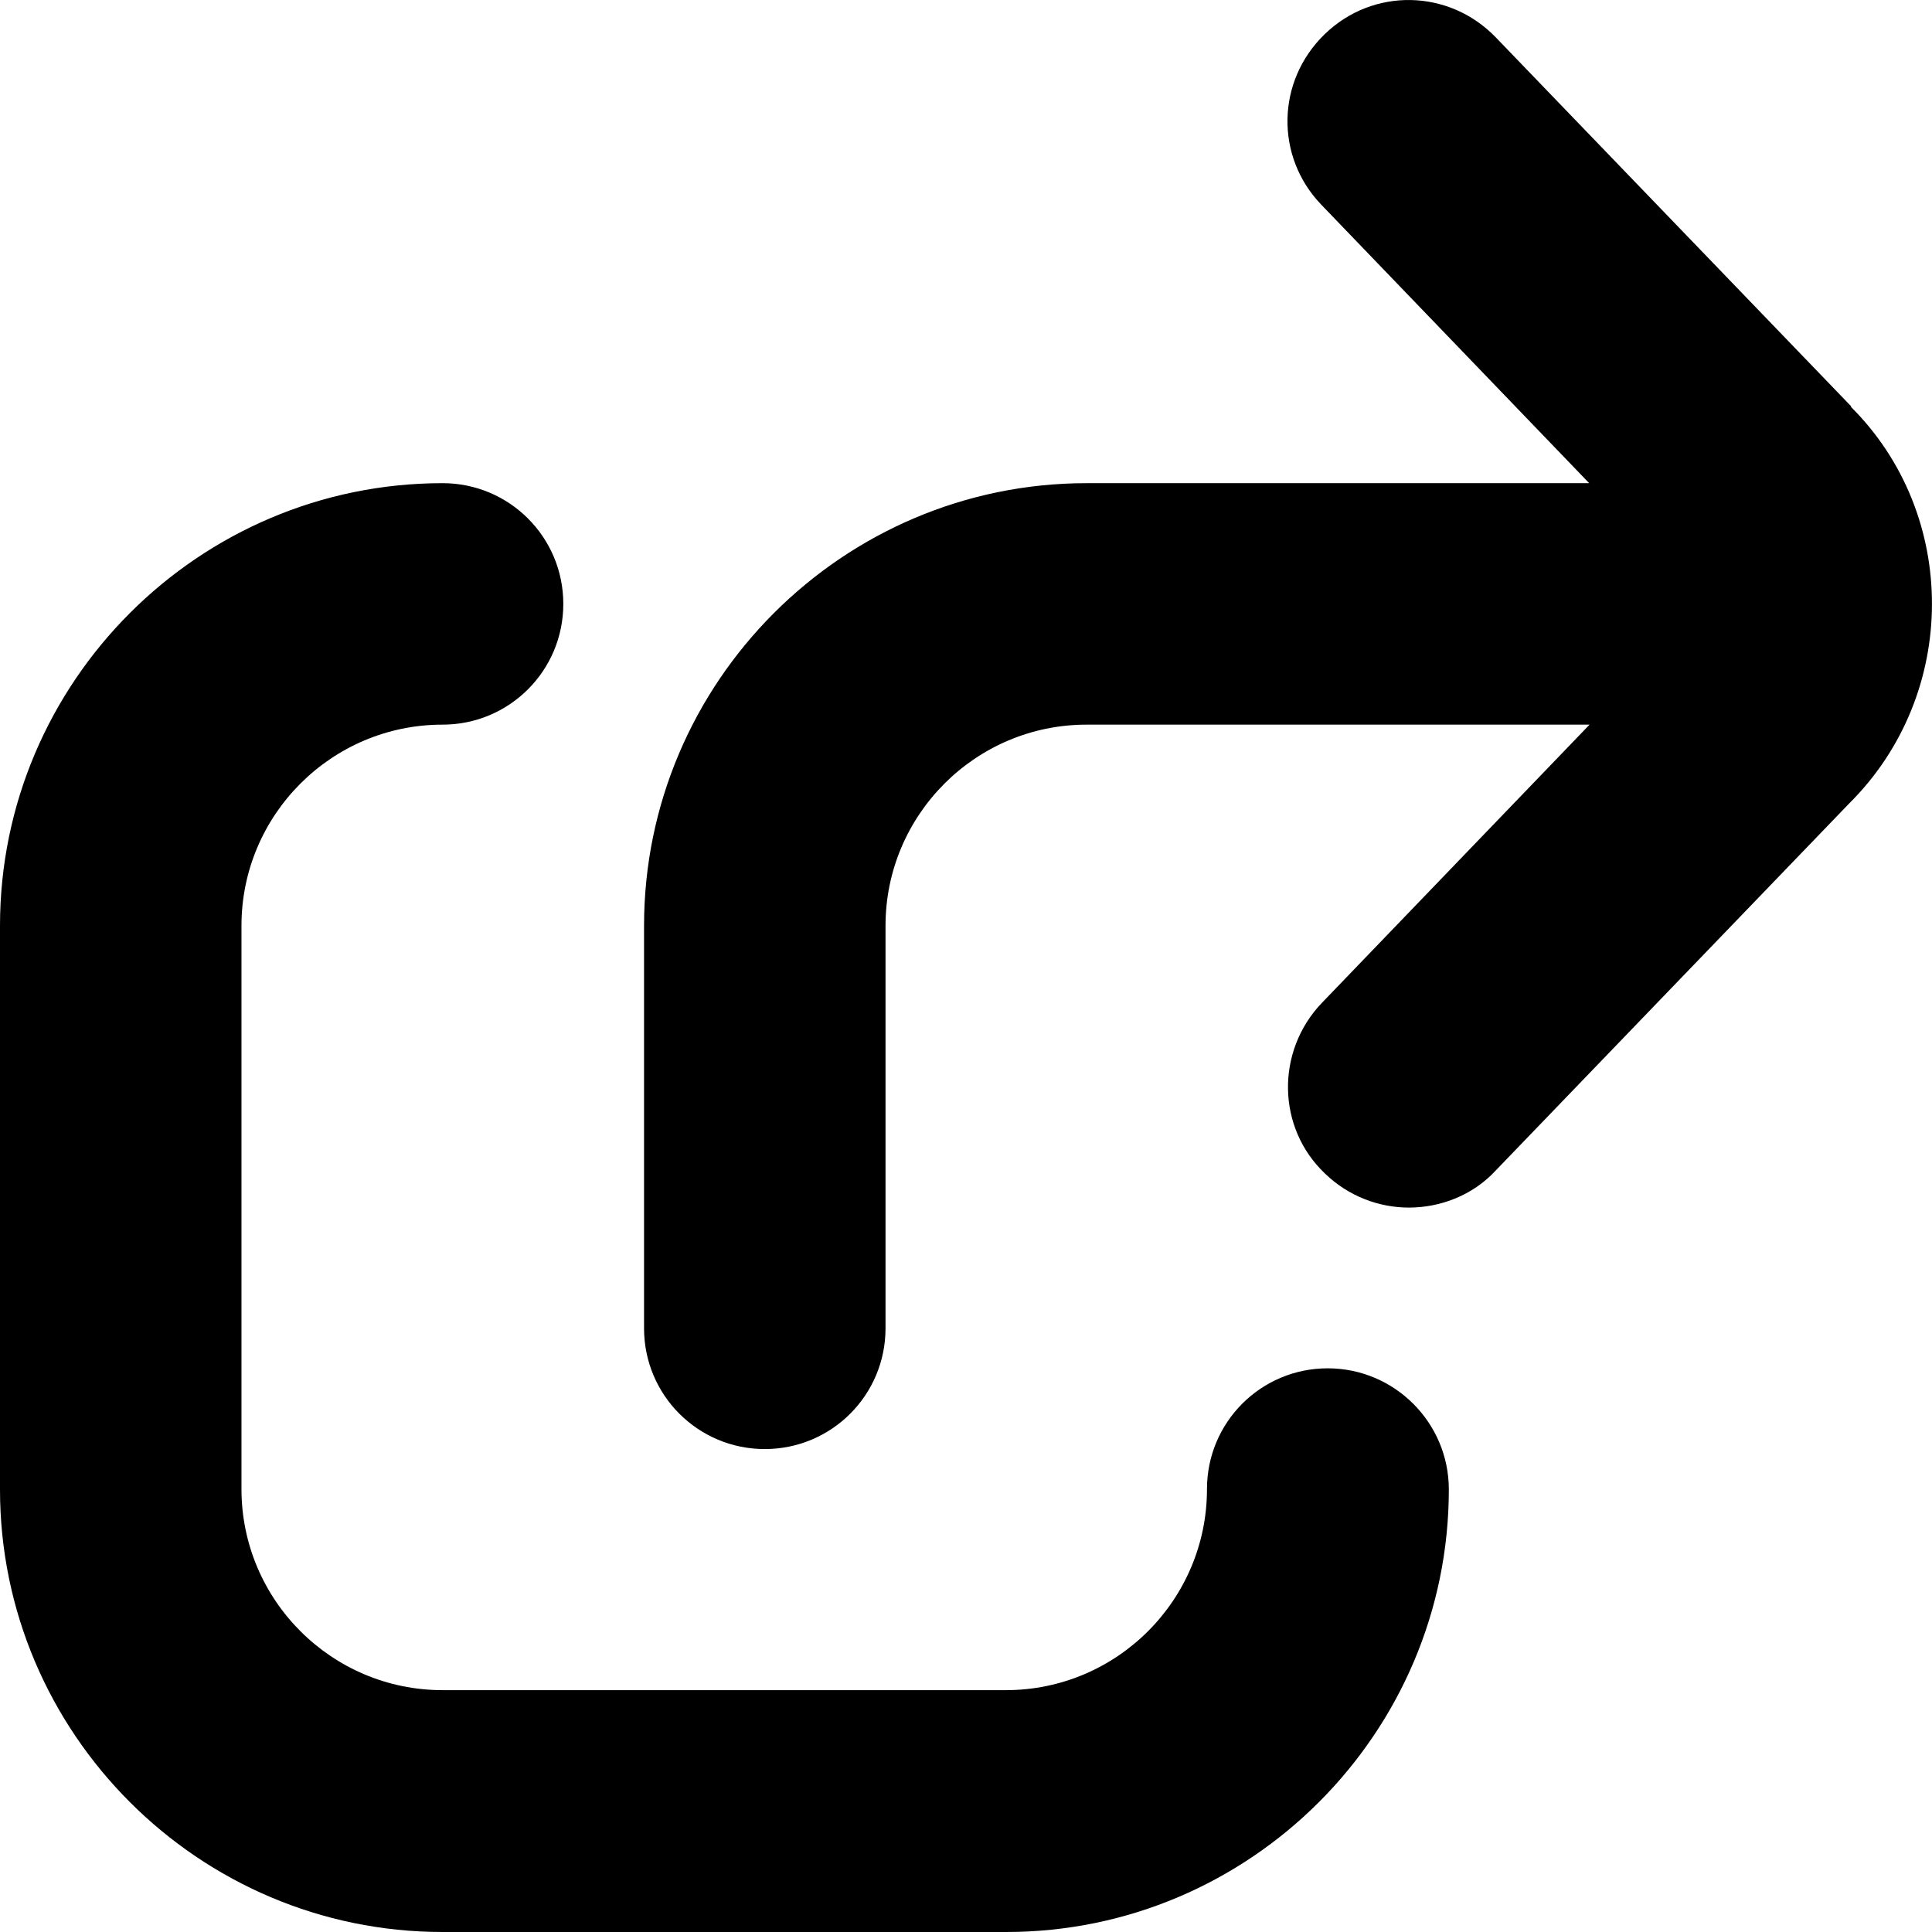
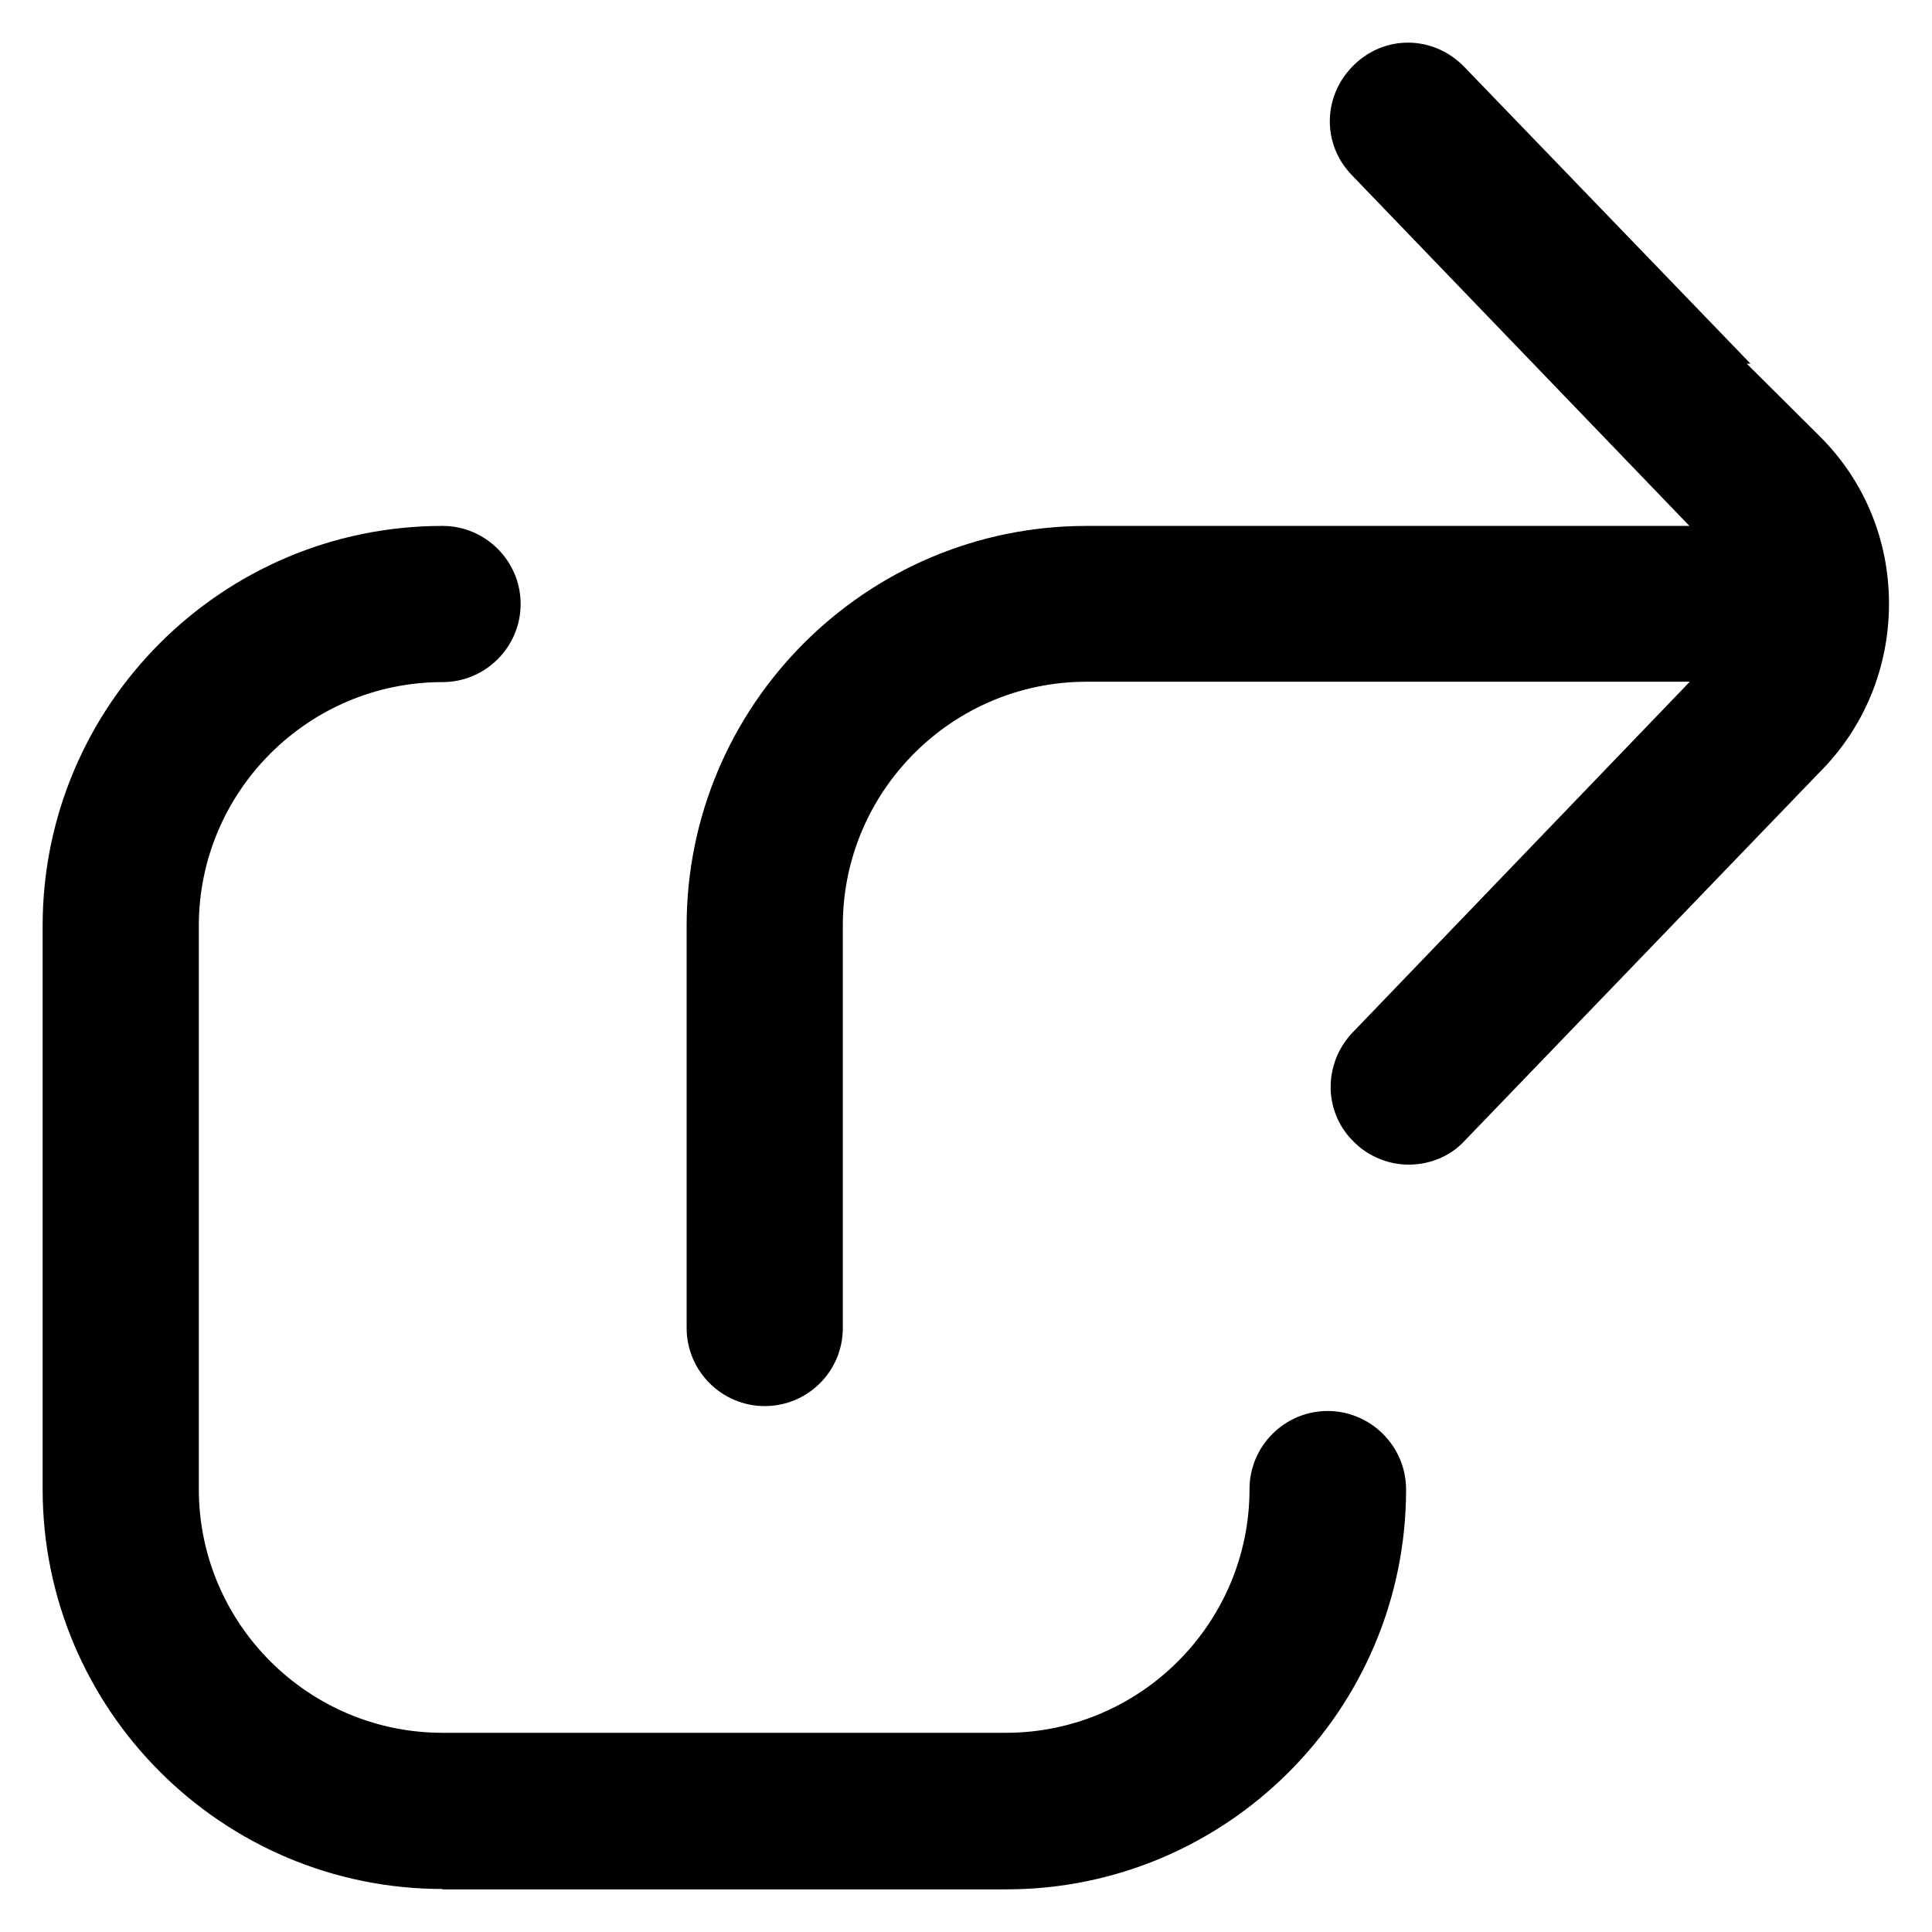
- <svg xmlns="http://www.w3.org/2000/svg" id="a" width="512.05" height="512.06" viewBox="0 0 512.05 512.06">
-   <path d="M384,394.76c0,64.6-52.7,117.3-117.3,117.3H117.3C52.7,512.06,0,459.36,0,394.76V245.36c0-64.6,52.7-117.3,117.3-117.3,17.7,0,32,14.3,32,32s-14.3,32-32,32c-29.4,0-53.3,23.9-53.3,53.3v149.3c0,29.4,23.9,53.3,53.3,53.3h149.3c29.4,0,53.3-23.9,53.3-53.3,0-17.7,14.3-32,32-32s32.1,14.4,32.1,32.1ZM490.7,107.76L396.4,9.86c-12.4-12.8-32.5-13.2-45.3-.8-12.8,12.4-13.2,32.4-.9,45.2l71,73.8h-133.2c-64.6,0-117.3,52.7-117.3,117.3v106.7c0,17.7,14.3,32,32,32s32-14.3,32-32v-106.7c0-29.4,23.9-53.3,53.3-53.3h133.3l-71,73.8c-12.2,12.8-11.9,33.1,.9,45.2,6.2,6,14.3,9,22.2,9,8.3,0,16.9-3.2,23-9.8l93.7-97.3c29.2-29,29.2-76.6,.4-105.2h.2Z" />
+ <svg xmlns="http://www.w3.org/2000/svg" version="1.1" id="a" x="0px" y="0px" viewBox="0 0 512 512.1" style="enable-background:new 0 0 512 512.1;" xml:space="preserve">
+   <path d="M117.3,500.7c-58.4,0-106-47.5-106-106V245.4c0-58.4,47.5-106,106-106c11.4,0,20.7,9.3,20.7,20.7s-9.3,20.7-20.7,20.7  c-35.6,0-64.6,29-64.6,64.6v149.3c0,35.6,29,64.6,64.6,64.6h149.3c35.6,0,64.6-29,64.6-64.6c0-11.4,9.3-20.7,20.7-20.7  c11.4,0,20.8,9.3,20.8,20.8c0,58.4-47.5,106-106,106H117.3z M202.7,372.7c-11.4,0-20.7-9.3-20.7-20.7V245.4c0-58.4,47.5-106,106-106  h159.8l-89.5-93c-8-8.3-7.7-21.1,0.6-29.2c3.9-3.8,9-5.9,14.3-5.9c5.6,0,10.9,2.3,14.9,6.4L464,96.4h-1l19.5,19.4  c11.7,11.7,18.2,27.4,18.2,44.2c0,17-6.6,33-18.6,44.9l-94,97.6c-3.6,3.9-9,6.2-14.7,6.2c-5.3,0-10.5-2.1-14.3-5.8l-0.1-0.1  c-3.9-3.7-6.1-8.7-6.3-14.1c-0.1-5.6,1.9-10.9,5.8-15l89.4-93H288c-35.6,0-64.6,29-64.6,64.6v106.7  C223.4,363.5,214.1,372.7,202.7,372.7z" />
</svg>
